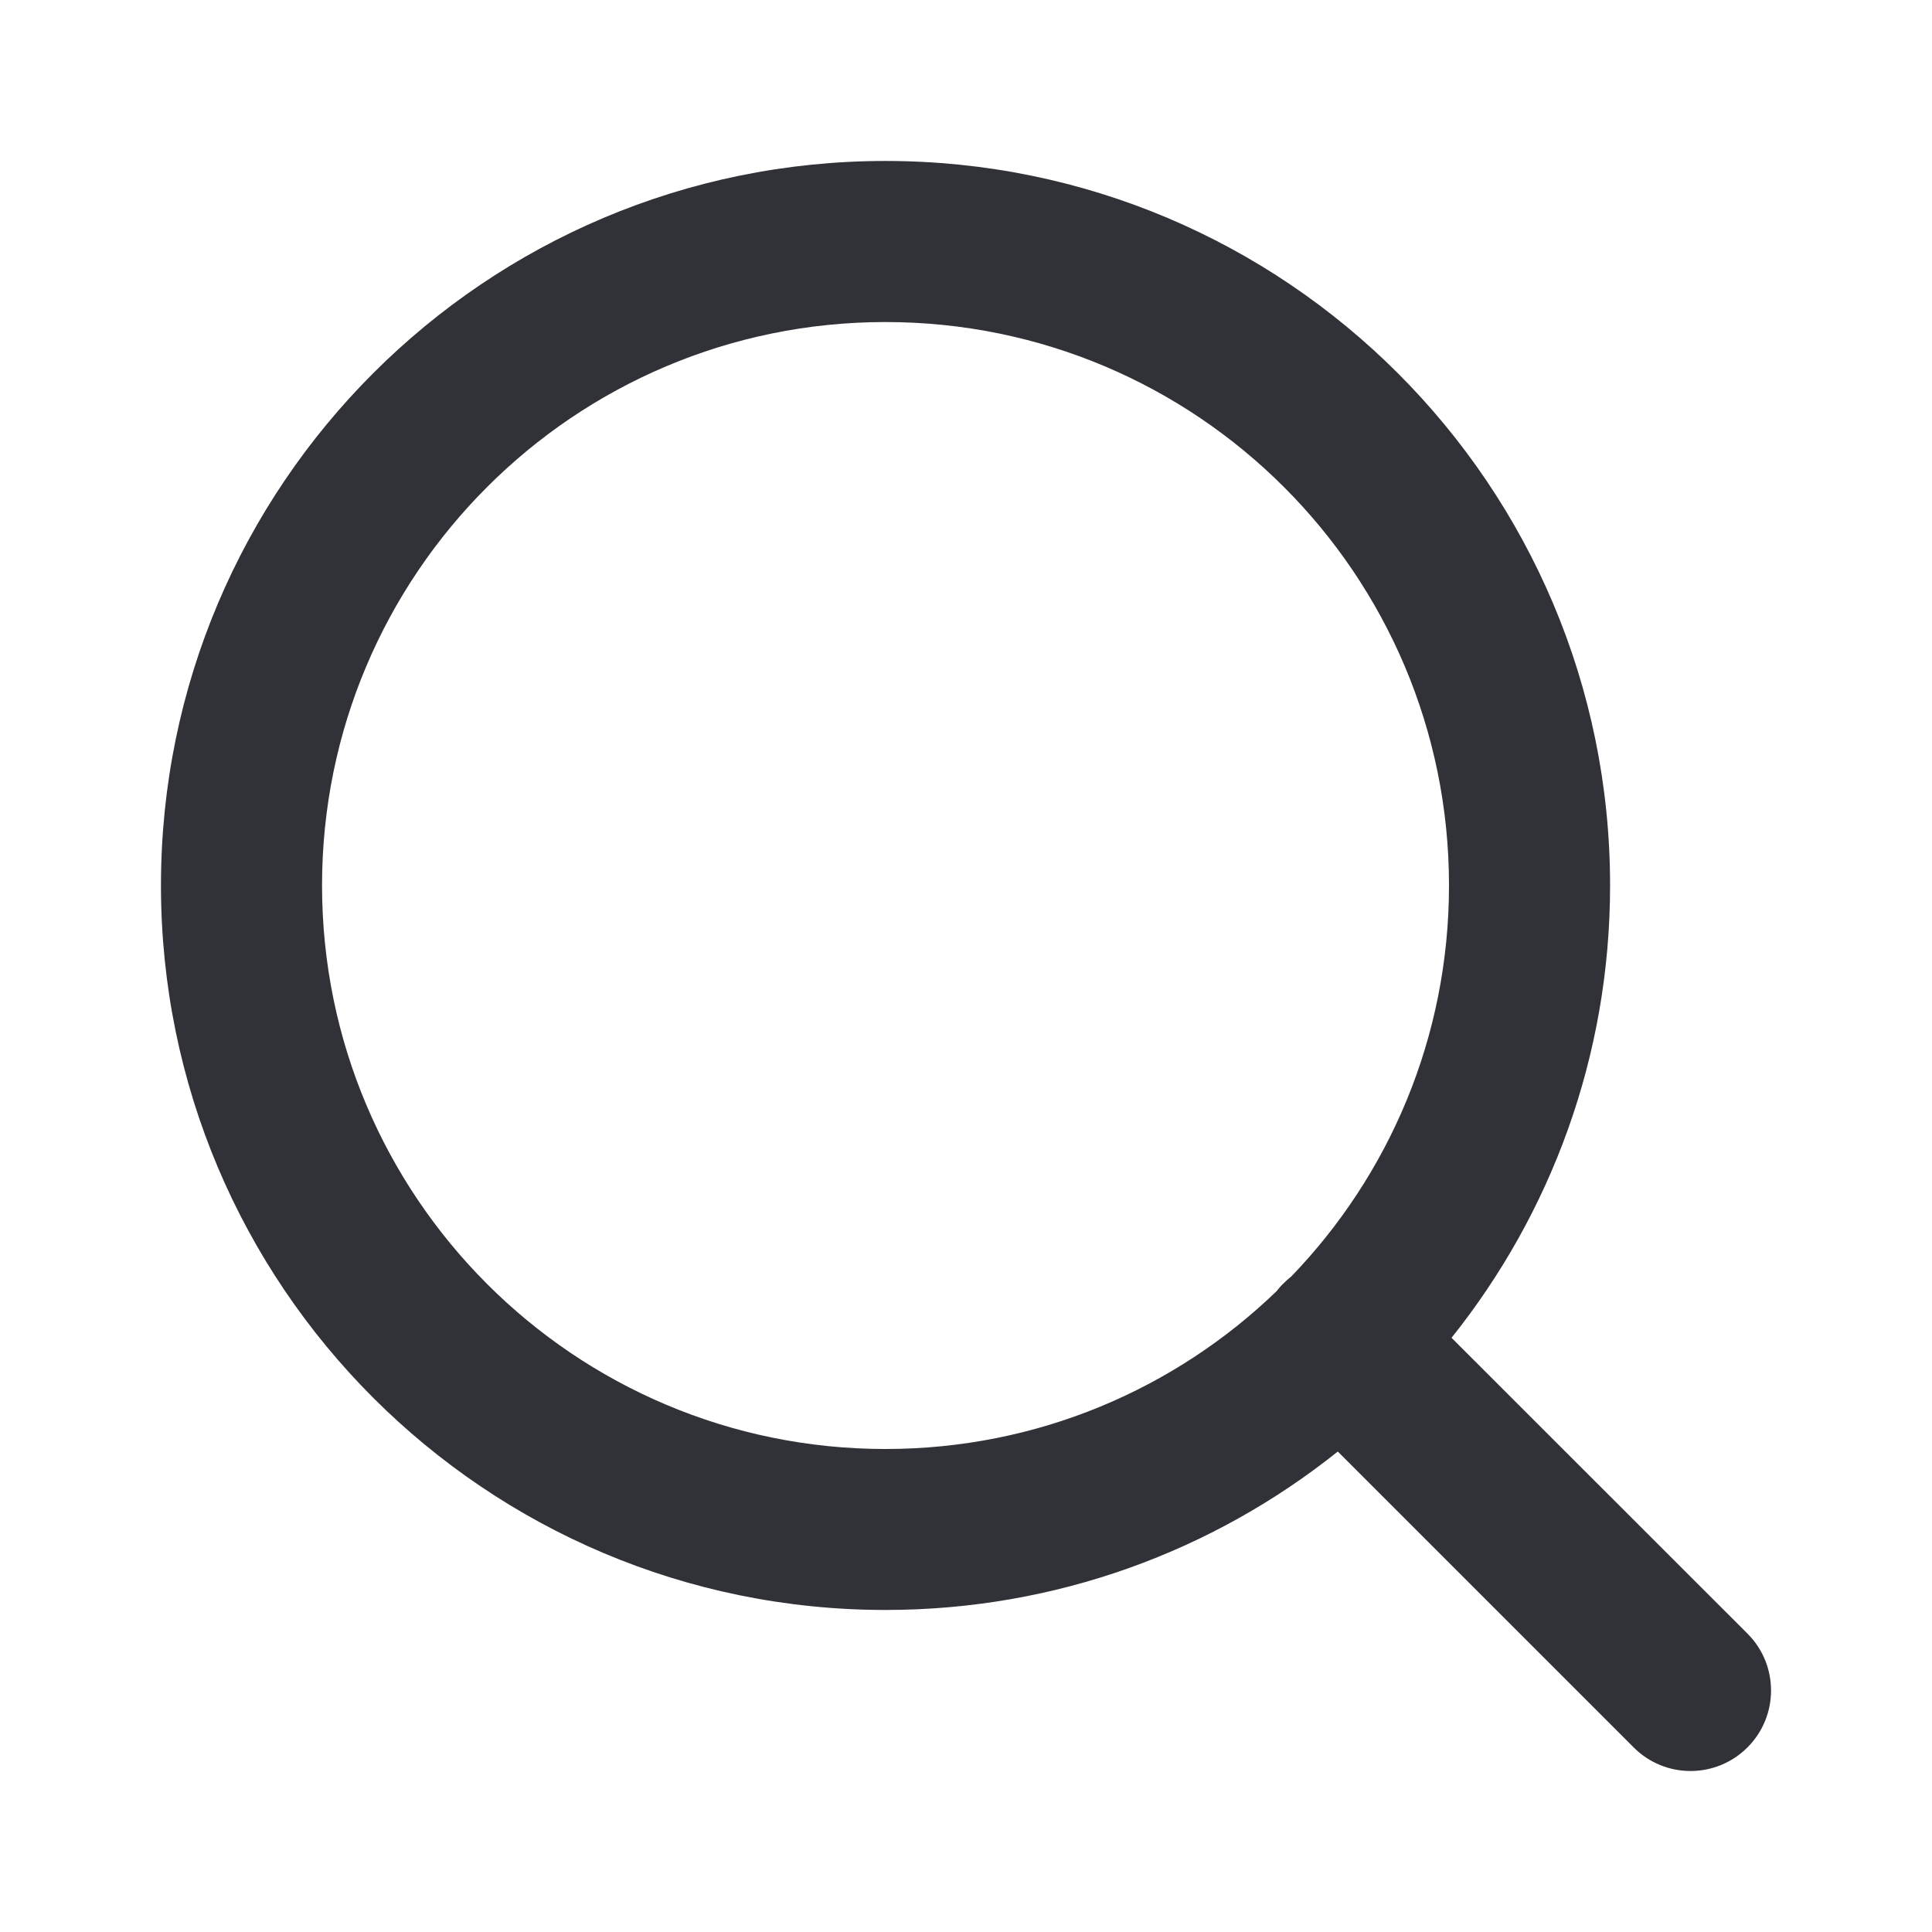
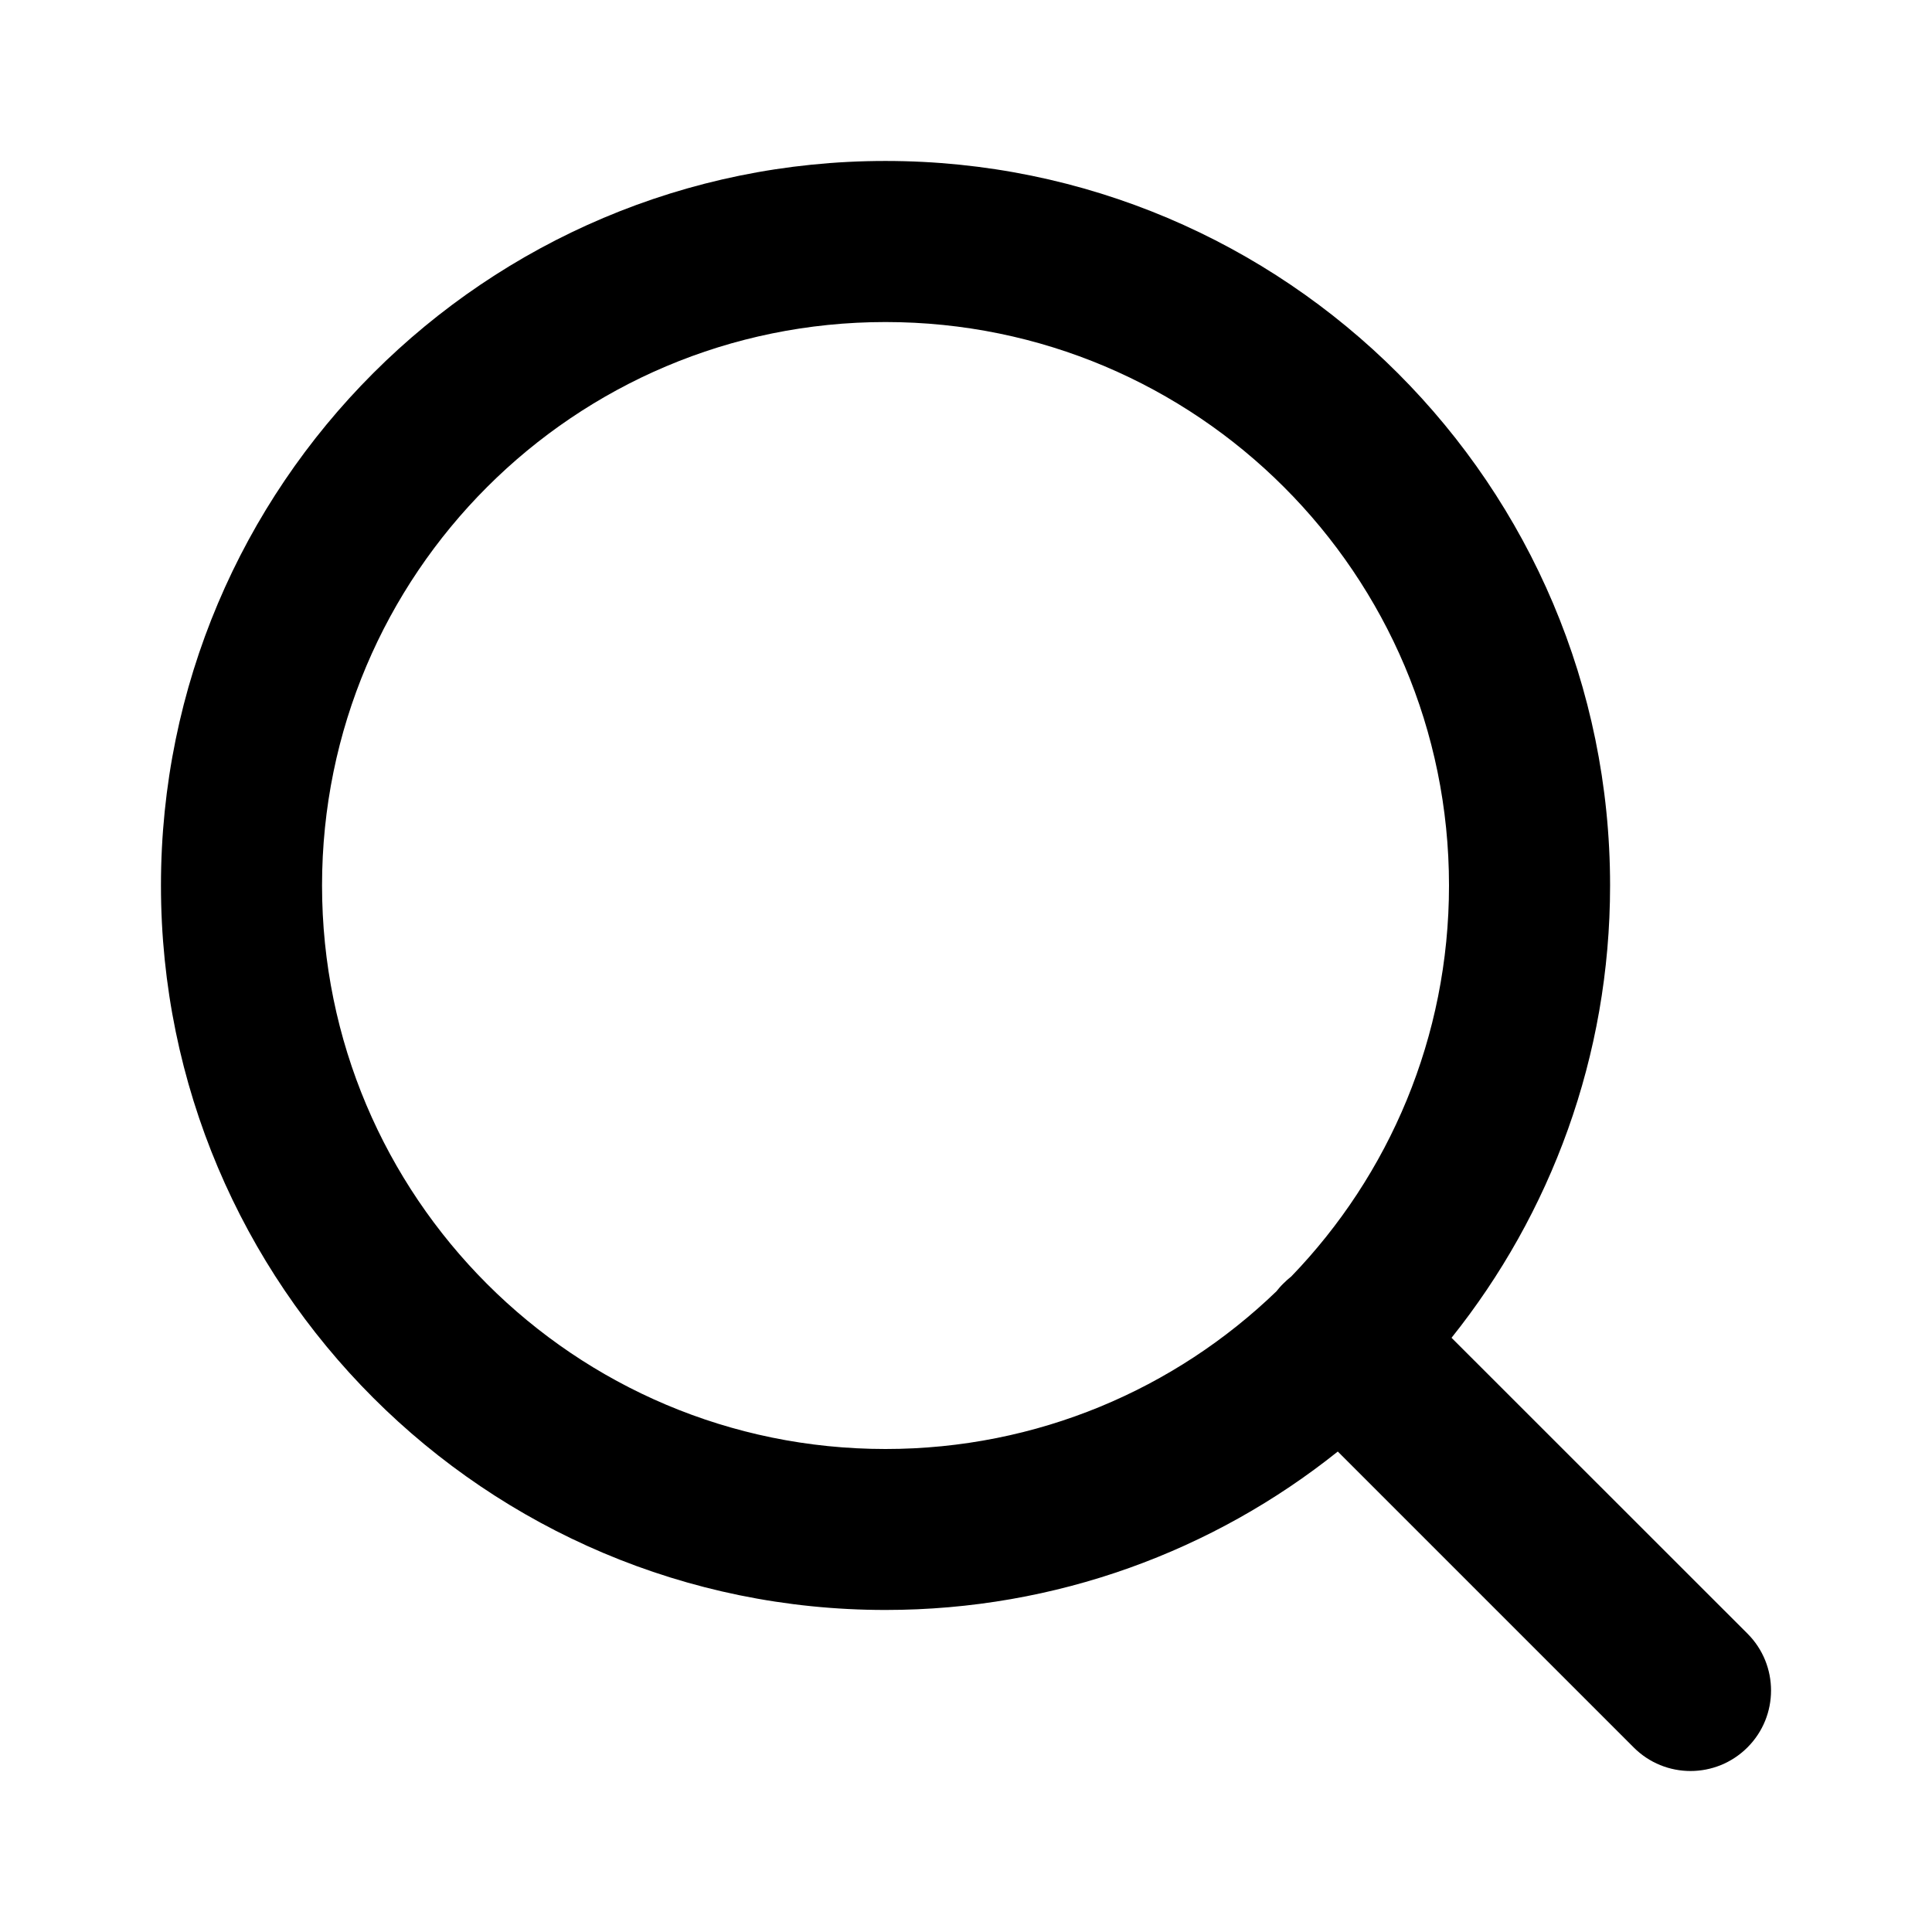
<svg xmlns="http://www.w3.org/2000/svg" width="16" height="16" viewBox="0 0 16 16" fill="none">
-   <path fill-rule="evenodd" clip-rule="evenodd" d="M2.667 7.333C2.667 4.756 4.756 2.667 7.333 2.667C9.911 2.667 12 4.756 12 7.333C12 8.591 11.503 9.732 10.694 10.571C10.672 10.588 10.65 10.608 10.629 10.629C10.608 10.649 10.589 10.671 10.571 10.694C9.732 11.503 8.591 12 7.333 12C4.756 12 2.667 9.911 2.667 7.333ZM11.079 12.021C10.052 12.842 8.75 13.333 7.333 13.333C4.02 13.333 1.333 10.647 1.333 7.333C1.333 4.02 4.02 1.333 7.333 1.333C10.647 1.333 13.334 4.02 13.334 7.333C13.334 8.75 12.842 10.052 12.021 11.079L14.472 13.529C14.732 13.789 14.732 14.211 14.472 14.471C14.211 14.732 13.789 14.732 13.529 14.471L11.079 12.021Z" fill="#313237" />
+   <path fill-rule="evenodd" clip-rule="evenodd" d="M2.667 7.333C2.667 4.756 4.756 2.667 7.333 2.667C9.911 2.667 12 4.756 12 7.333C12 8.591 11.503 9.732 10.694 10.571C10.672 10.588 10.65 10.608 10.629 10.629C10.608 10.649 10.589 10.671 10.571 10.694C9.732 11.503 8.591 12 7.333 12C4.756 12 2.667 9.911 2.667 7.333ZM11.079 12.021C10.052 12.842 8.75 13.333 7.333 13.333C4.02 13.333 1.333 10.647 1.333 7.333C1.333 4.02 4.02 1.333 7.333 1.333C10.647 1.333 13.334 4.02 13.334 7.333C13.334 8.75 12.842 10.052 12.021 11.079L14.472 13.529C14.732 13.789 14.732 14.211 14.472 14.471C14.211 14.732 13.789 14.732 13.529 14.471L11.079 12.021Z" fill="currentColor" />
</svg>
